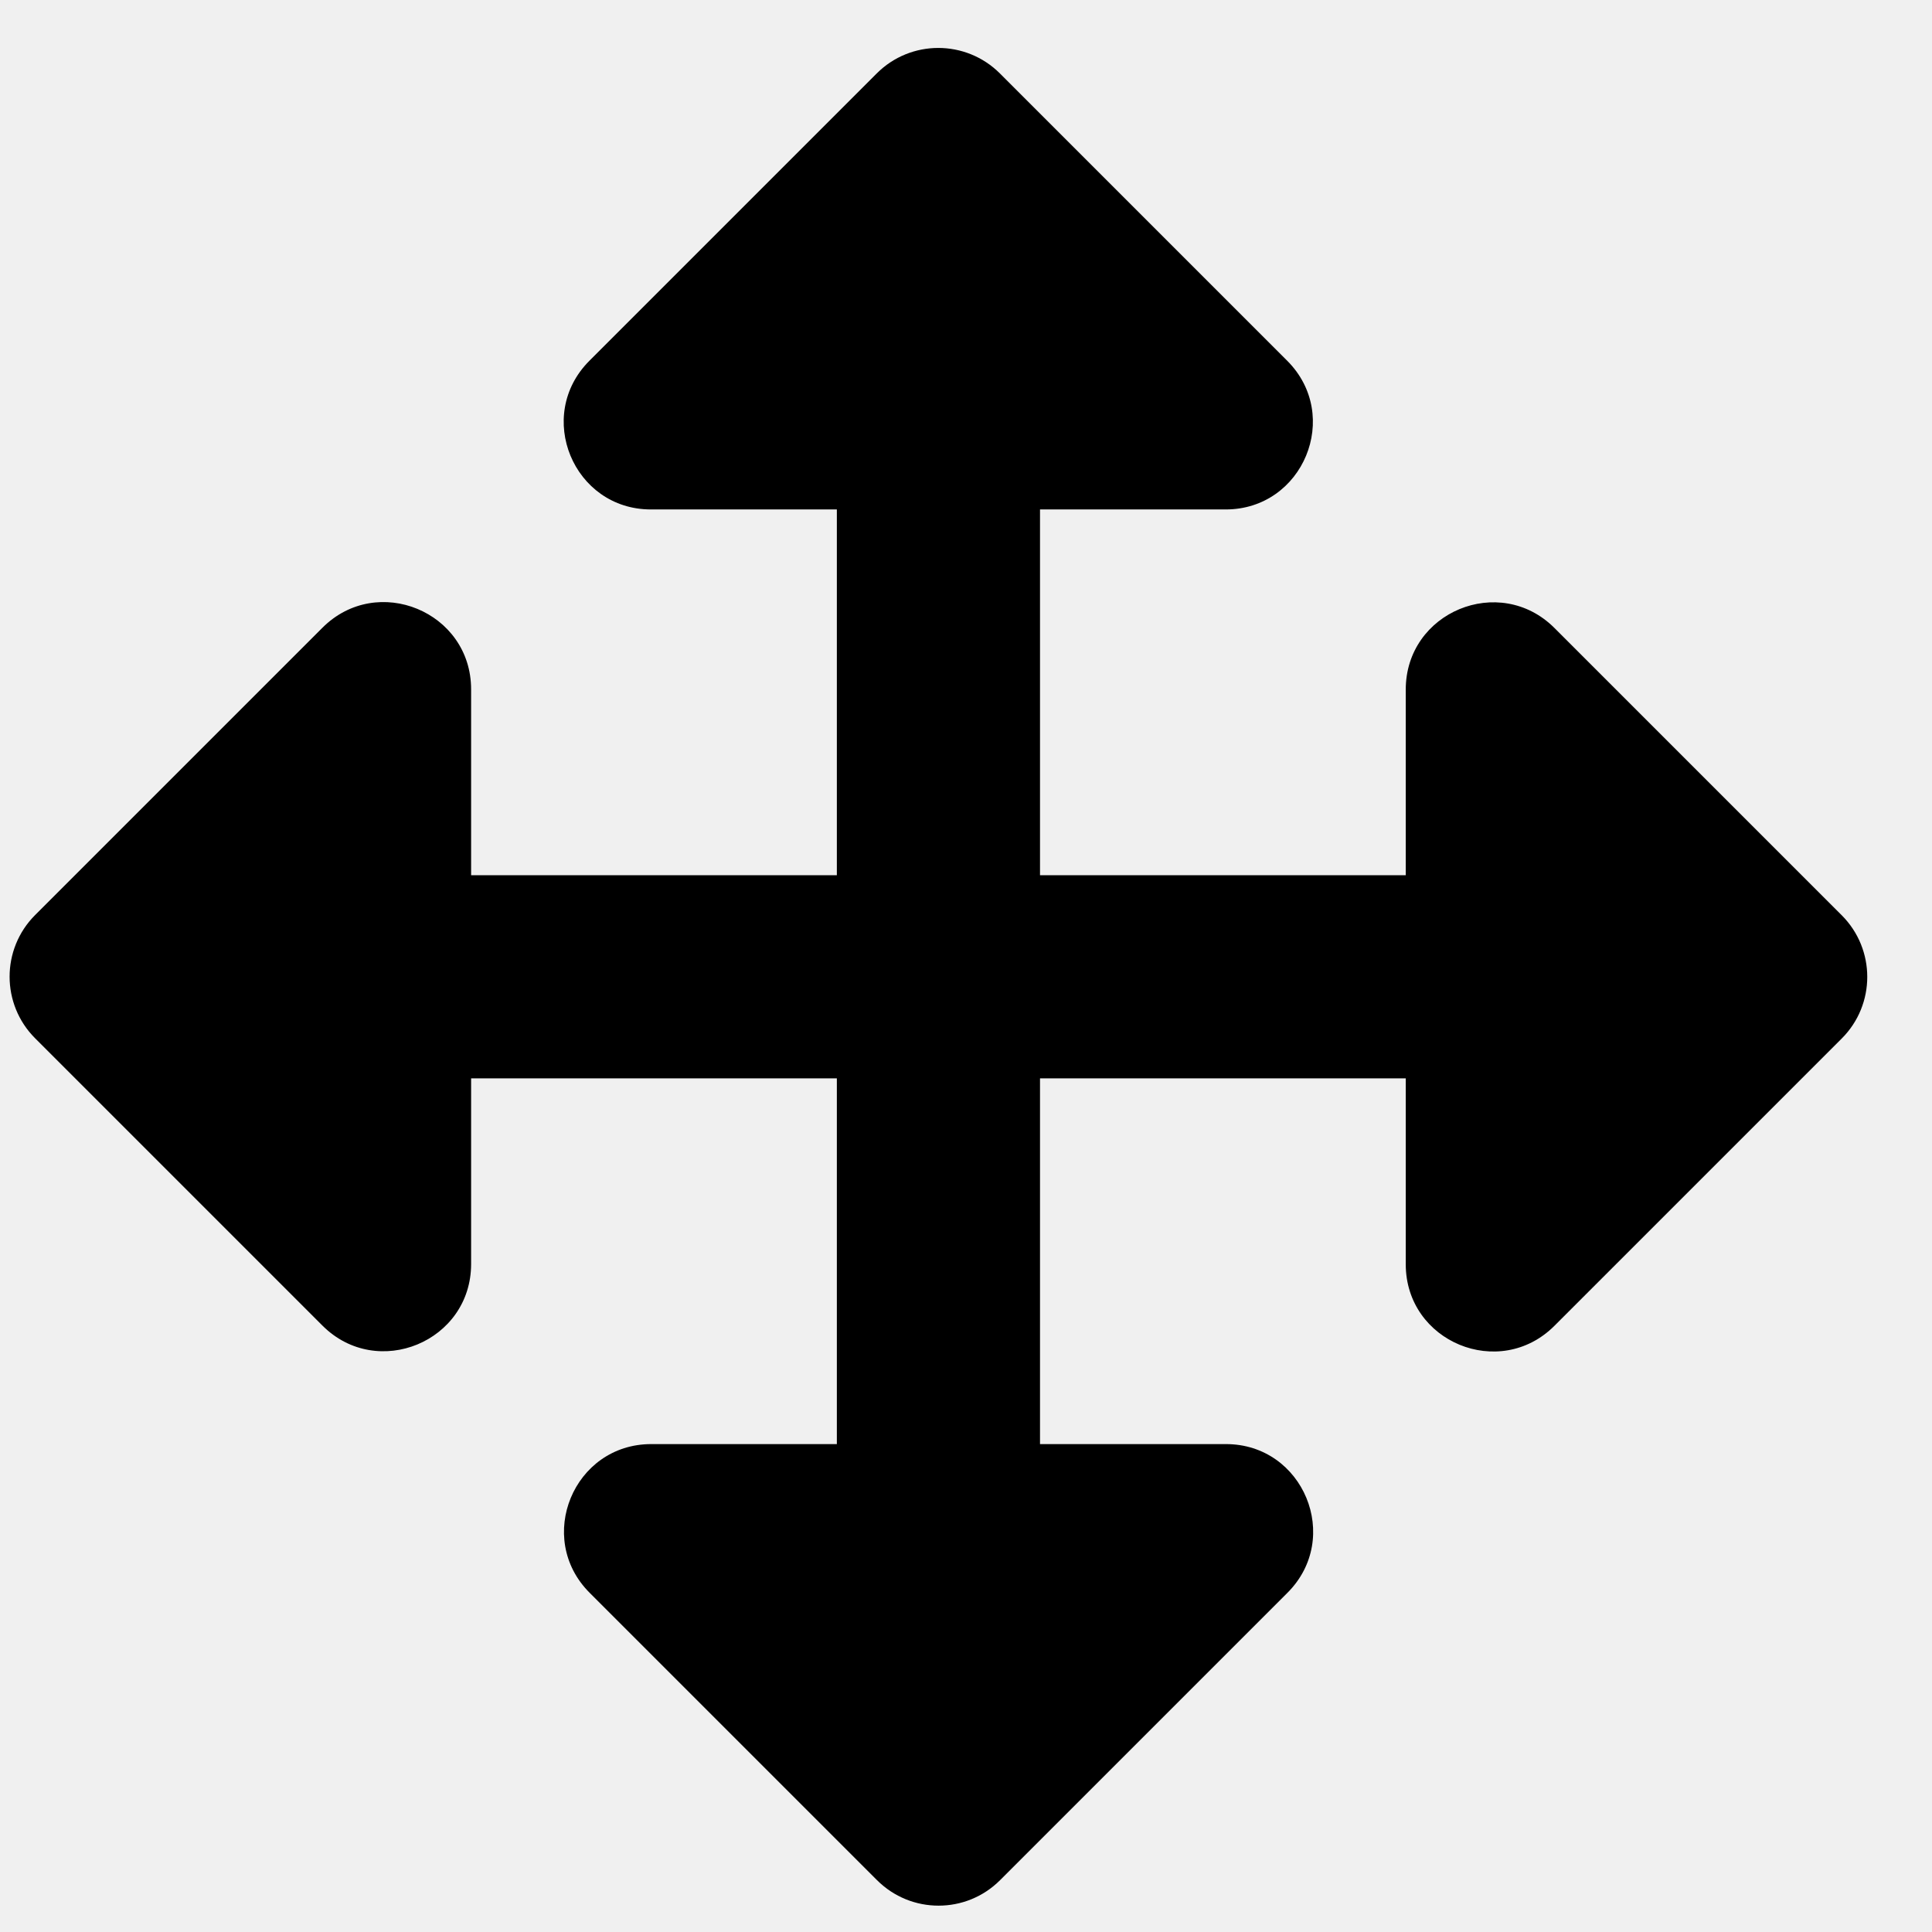
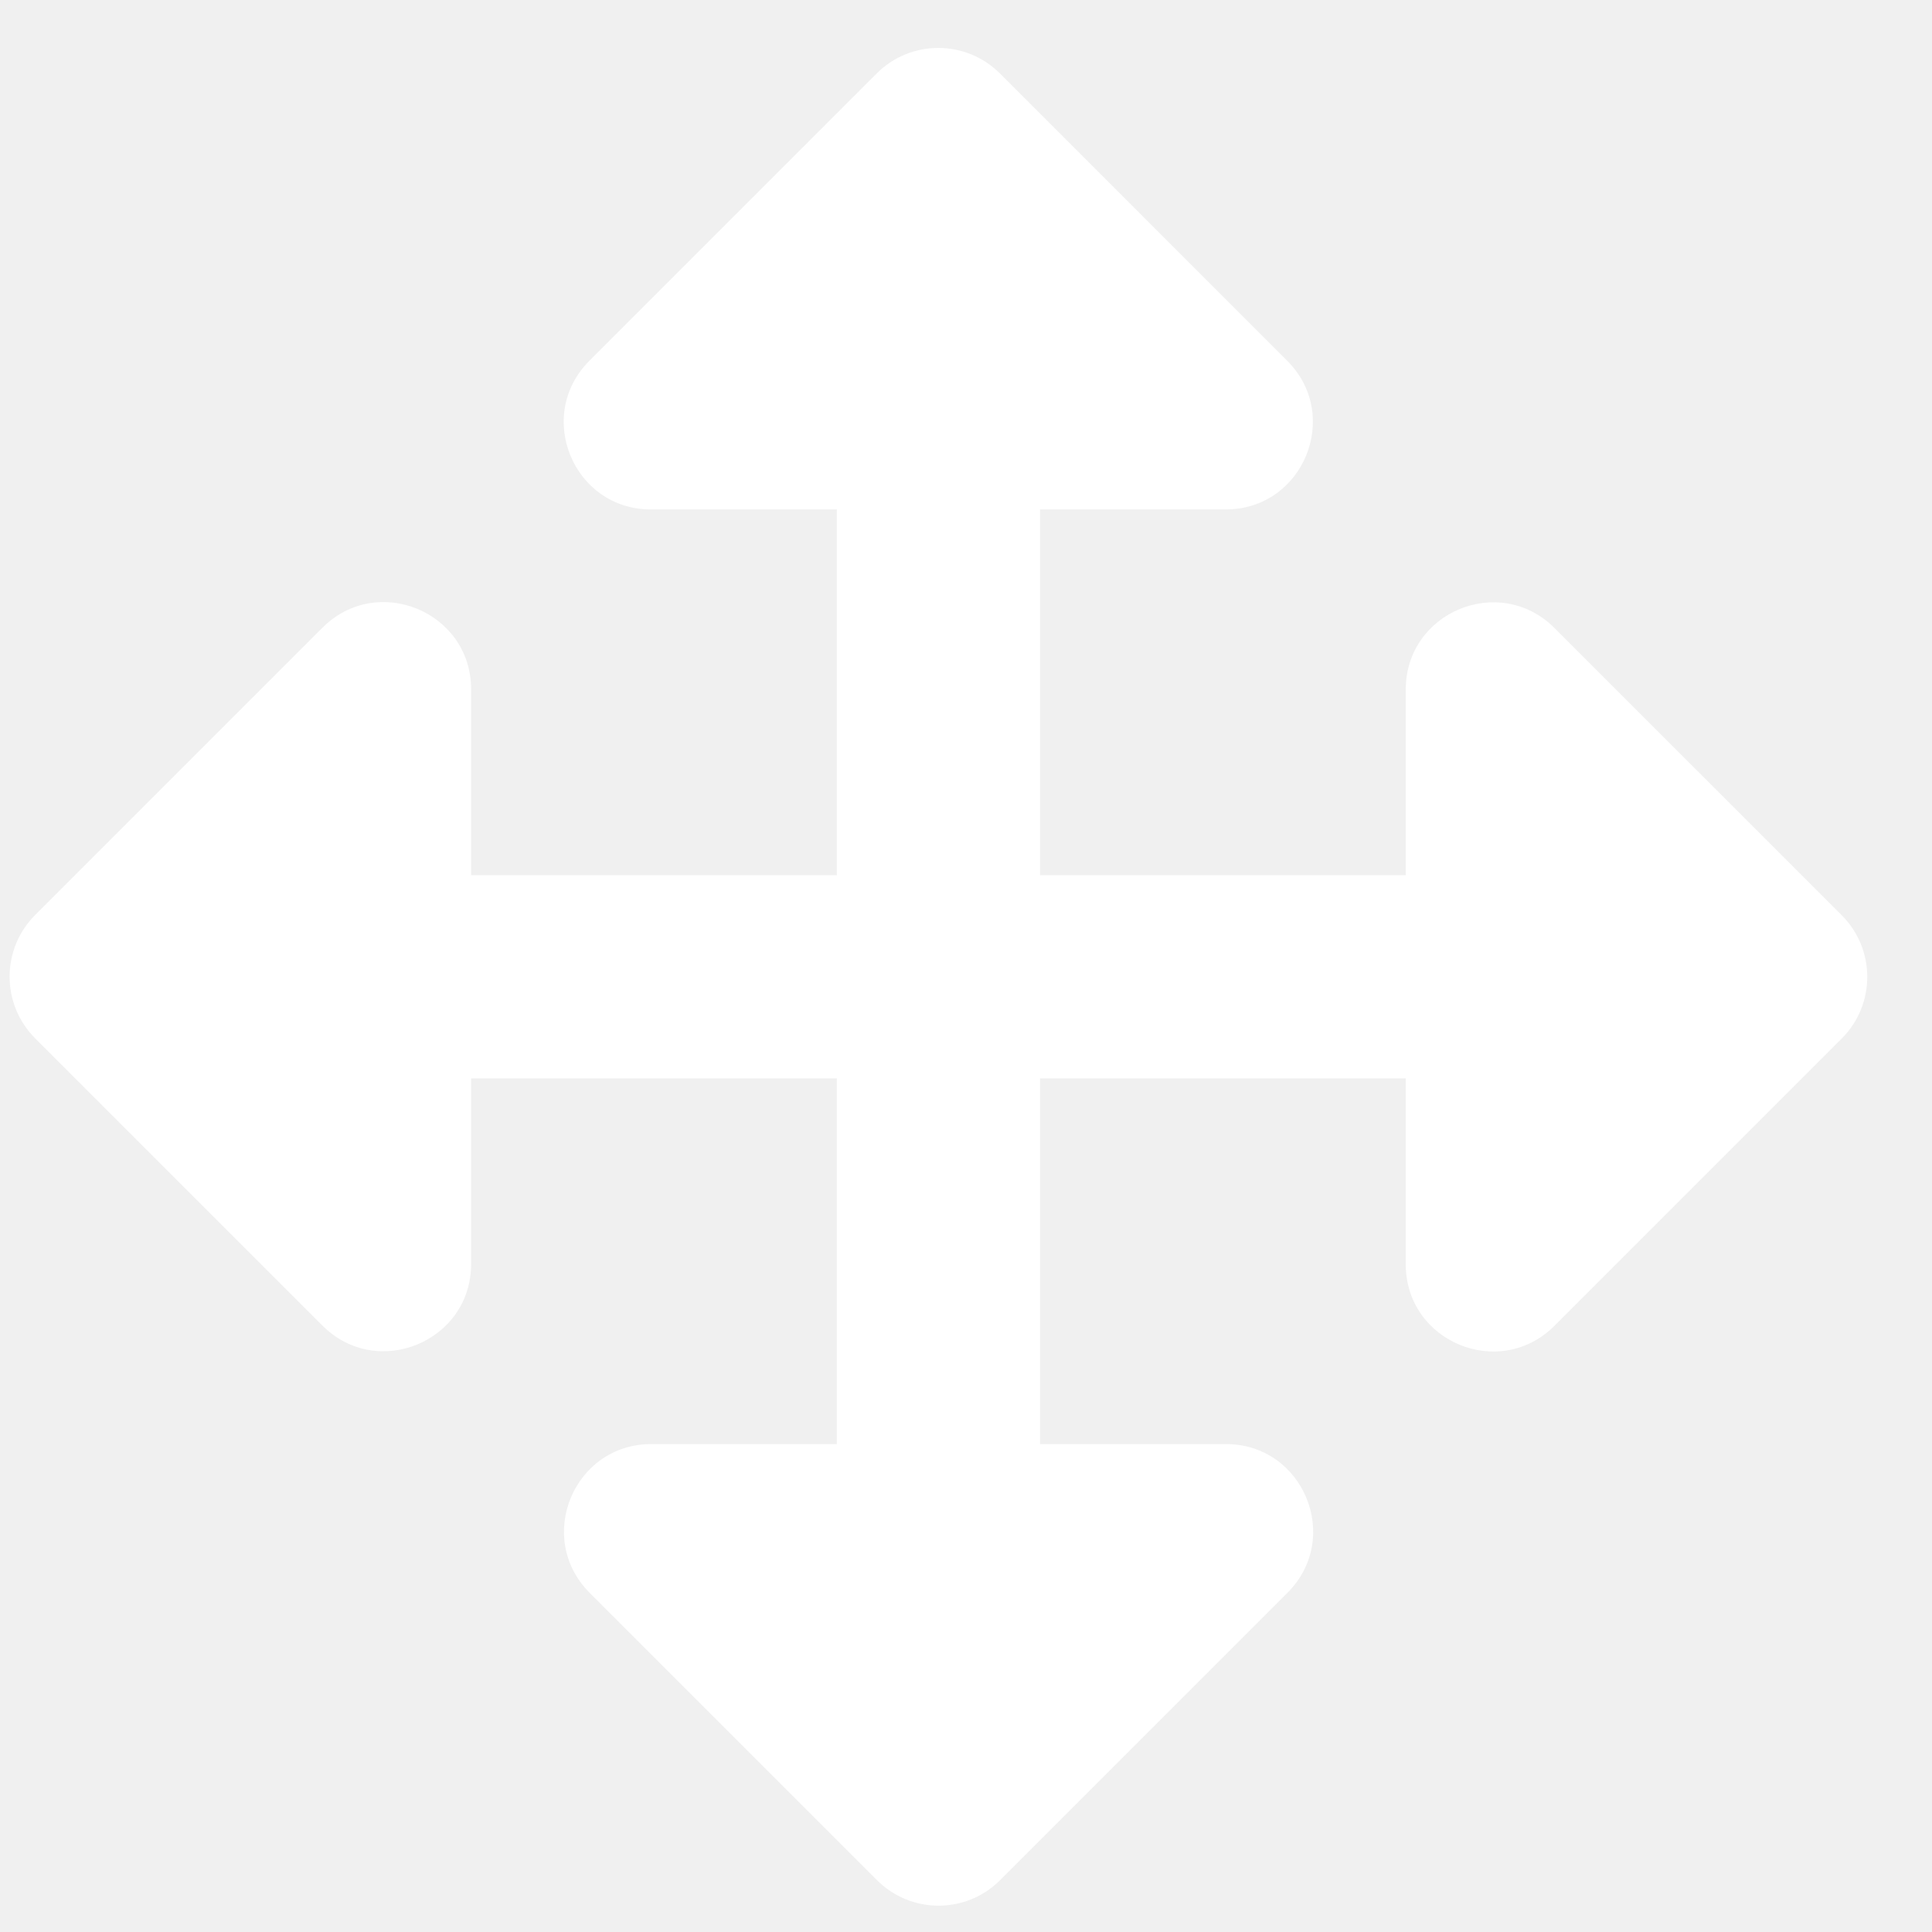
<svg xmlns="http://www.w3.org/2000/svg" width="26" height="26" viewBox="0 0 26 26" fill="none">
-   <path d="M17.326 21.435L13.459 25.302C13.002 25.76 12.26 25.76 11.802 25.302L7.935 21.435C7.197 20.697 7.72 19.434 8.764 19.434H11.262L11.262 14.512H6.34V17.01C6.34 18.055 5.077 18.577 4.339 17.839L0.472 13.972C0.015 13.514 0.015 12.773 0.472 12.315L4.339 8.448C5.077 7.71 6.34 8.232 6.34 9.277V11.778H11.262V6.856H8.76C7.716 6.856 7.193 5.594 7.932 4.855L11.799 0.988C12.256 0.531 12.998 0.531 13.456 0.988L17.323 4.855C18.061 5.594 17.538 6.856 16.494 6.856H13.996V11.778H18.918V9.28C18.918 8.236 20.18 7.713 20.919 8.451L24.786 12.318C25.243 12.776 25.243 13.518 24.786 13.975L20.919 17.842C20.18 18.581 18.918 18.058 18.918 17.014V14.512H13.996V19.434H16.498C17.542 19.434 18.065 20.697 17.326 21.435Z" fill="black" />
+   <path d="M17.326 21.435L13.459 25.302C13.002 25.76 12.26 25.76 11.802 25.302L7.935 21.435C7.197 20.697 7.72 19.434 8.764 19.434H11.262L11.262 14.512H6.34V17.01C6.34 18.055 5.077 18.577 4.339 17.839L0.472 13.972C0.015 13.514 0.015 12.773 0.472 12.315L4.339 8.448C5.077 7.71 6.34 8.232 6.34 9.277V11.778H11.262V6.856H8.76C7.716 6.856 7.193 5.594 7.932 4.855L11.799 0.988C12.256 0.531 12.998 0.531 13.456 0.988L17.323 4.855C18.061 5.594 17.538 6.856 16.494 6.856H13.996V11.778H18.918V9.28C18.918 8.236 20.18 7.713 20.919 8.451L24.786 12.318C25.243 12.776 25.243 13.518 24.786 13.975L20.919 17.842C20.18 18.581 18.918 18.058 18.918 17.014V14.512H13.996V19.434H16.498C17.542 19.434 18.065 20.697 17.326 21.435Z" fill="#fff" />
</svg>
